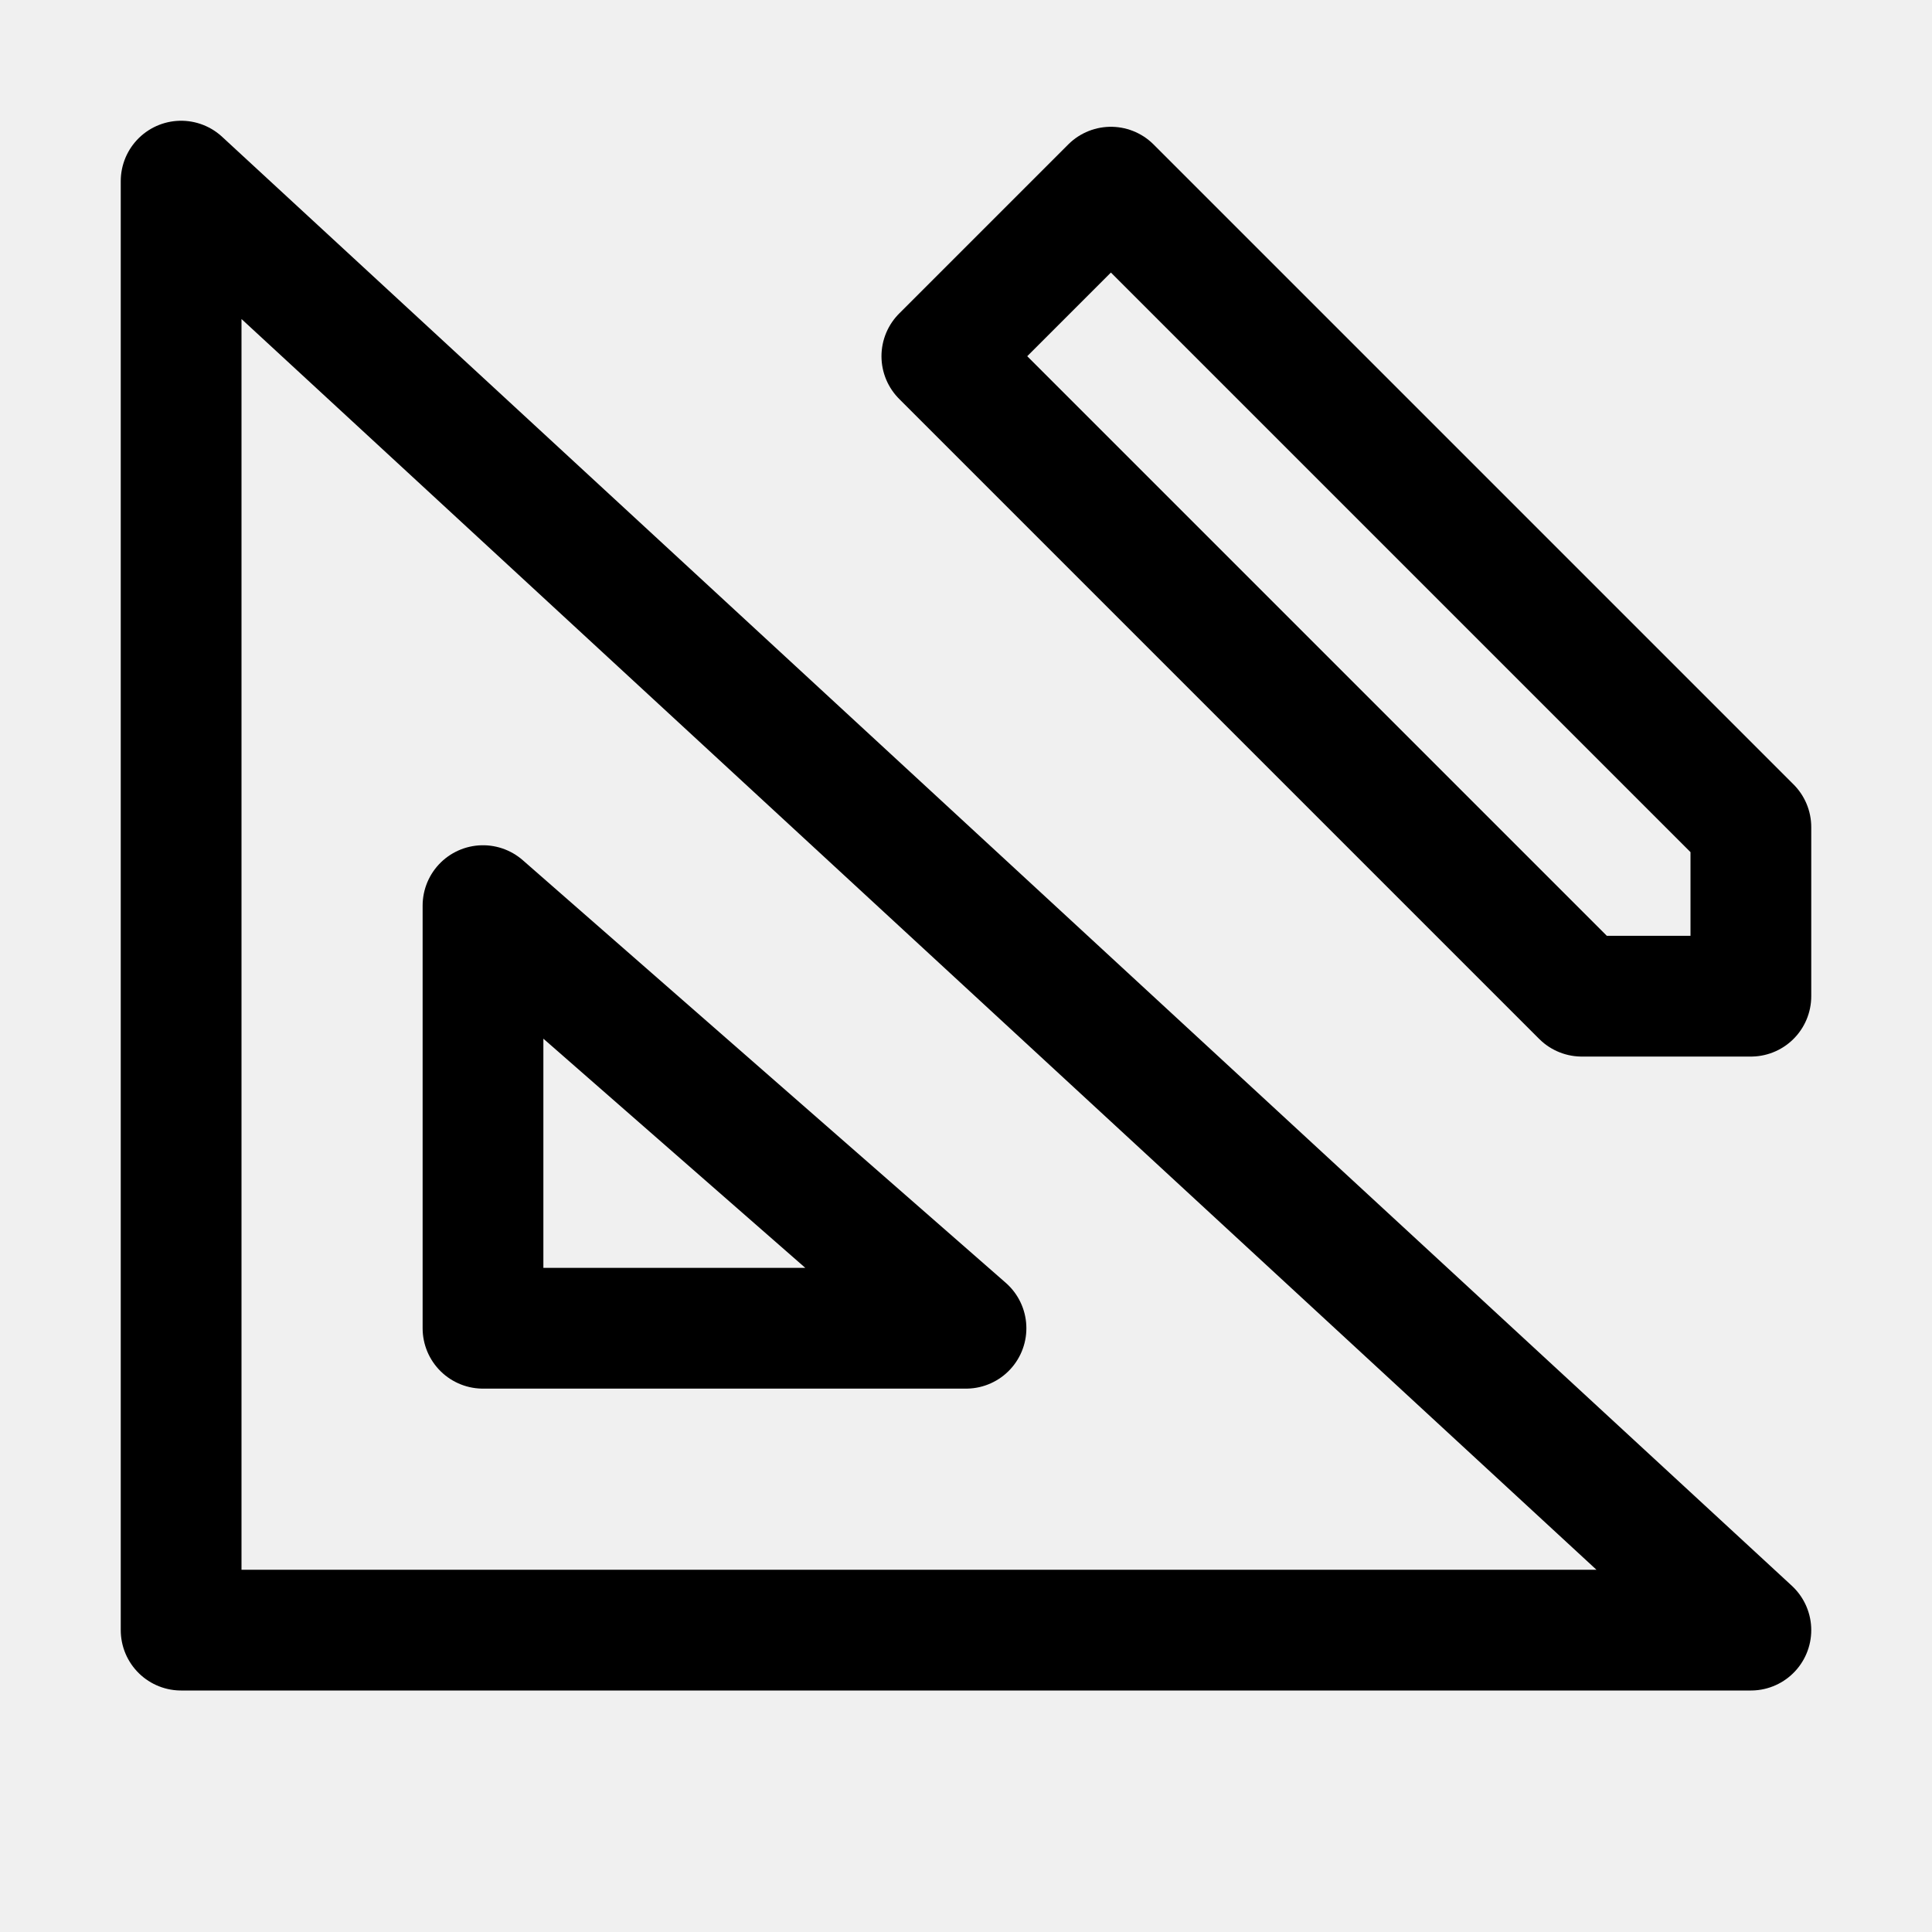
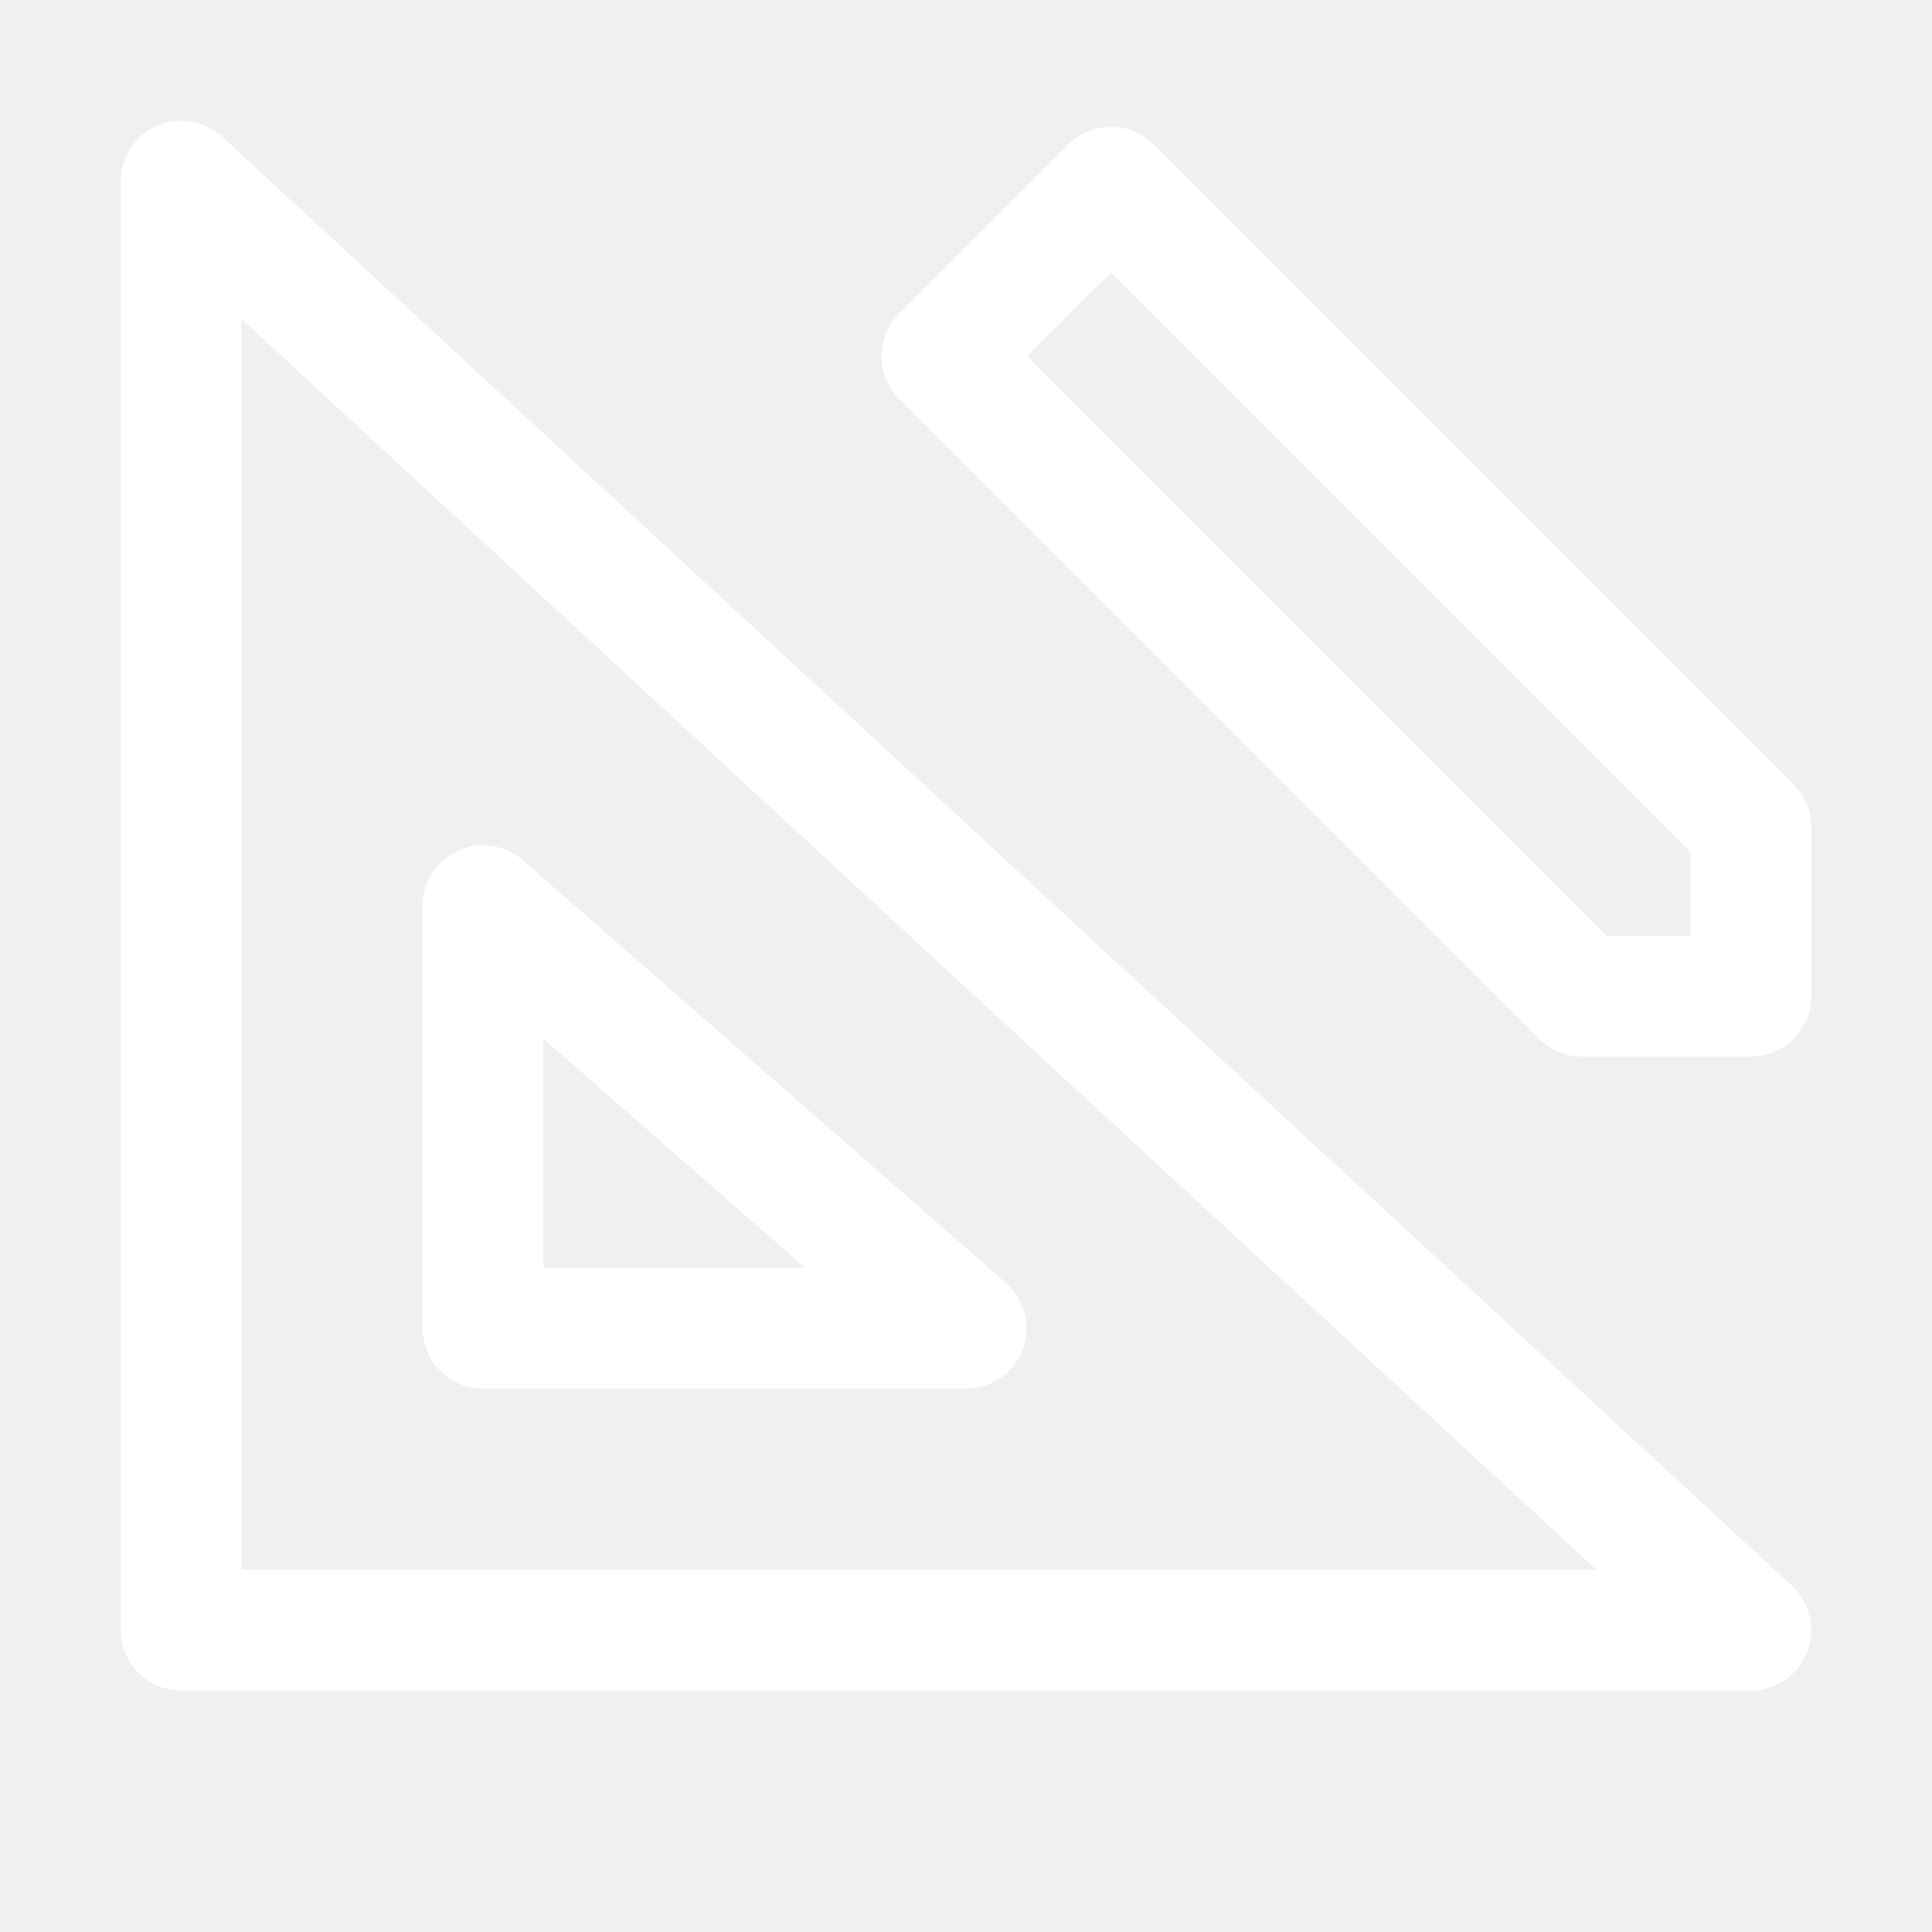
<svg xmlns="http://www.w3.org/2000/svg" version="1.1" id="Icons" x="0px" y="0px" viewBox="0 0 32 32" style="enable-background:new 0 0 32 32;" xml:space="preserve">
  <style type="text/css">
- 	.st0{fill:none;stroke:#000000;stroke-width:2;stroke-linecap:round;stroke-linejoin:round;stroke-miterlimit:10;}
+ 	.st0{fill:none;stroke:#ffffff;stroke-width:2;stroke-linecap:round;stroke-linejoin:round;stroke-miterlimit:10;}
	.st1{fill:none;stroke:#000000;stroke-width:2;stroke-linecap:round;stroke-linejoin:round;}
	.st2{fill:none;stroke:#000000;stroke-width:2;stroke-linecap:round;stroke-linejoin:round;stroke-dasharray:6,6;}
	.st3{fill:none;stroke:#000000;stroke-width:2;stroke-linecap:round;stroke-linejoin:round;stroke-dasharray:4,4;}
	.st4{fill:none;stroke:#000000;stroke-width:2;stroke-linecap:round;}
	.st5{fill:none;stroke:#000000;stroke-width:2;stroke-linecap:round;stroke-dasharray:3.108,3.108;}
- 	
+ 
		.st6{fill:none;stroke:#000000;stroke-width:2;stroke-linecap:round;stroke-linejoin:round;stroke-miterlimit:10;stroke-dasharray:4,3;}
</style>
  <polygon class="st0" points="3,3 3,27 29,27 " />
  <polygon class="st0" points="8,15 8,22 16,22 " />
  <polygon class="st0" points="29,13.7 29,16.5 26.2,16.5 15.6,5.9 18.4,3.1 " />
</svg>
